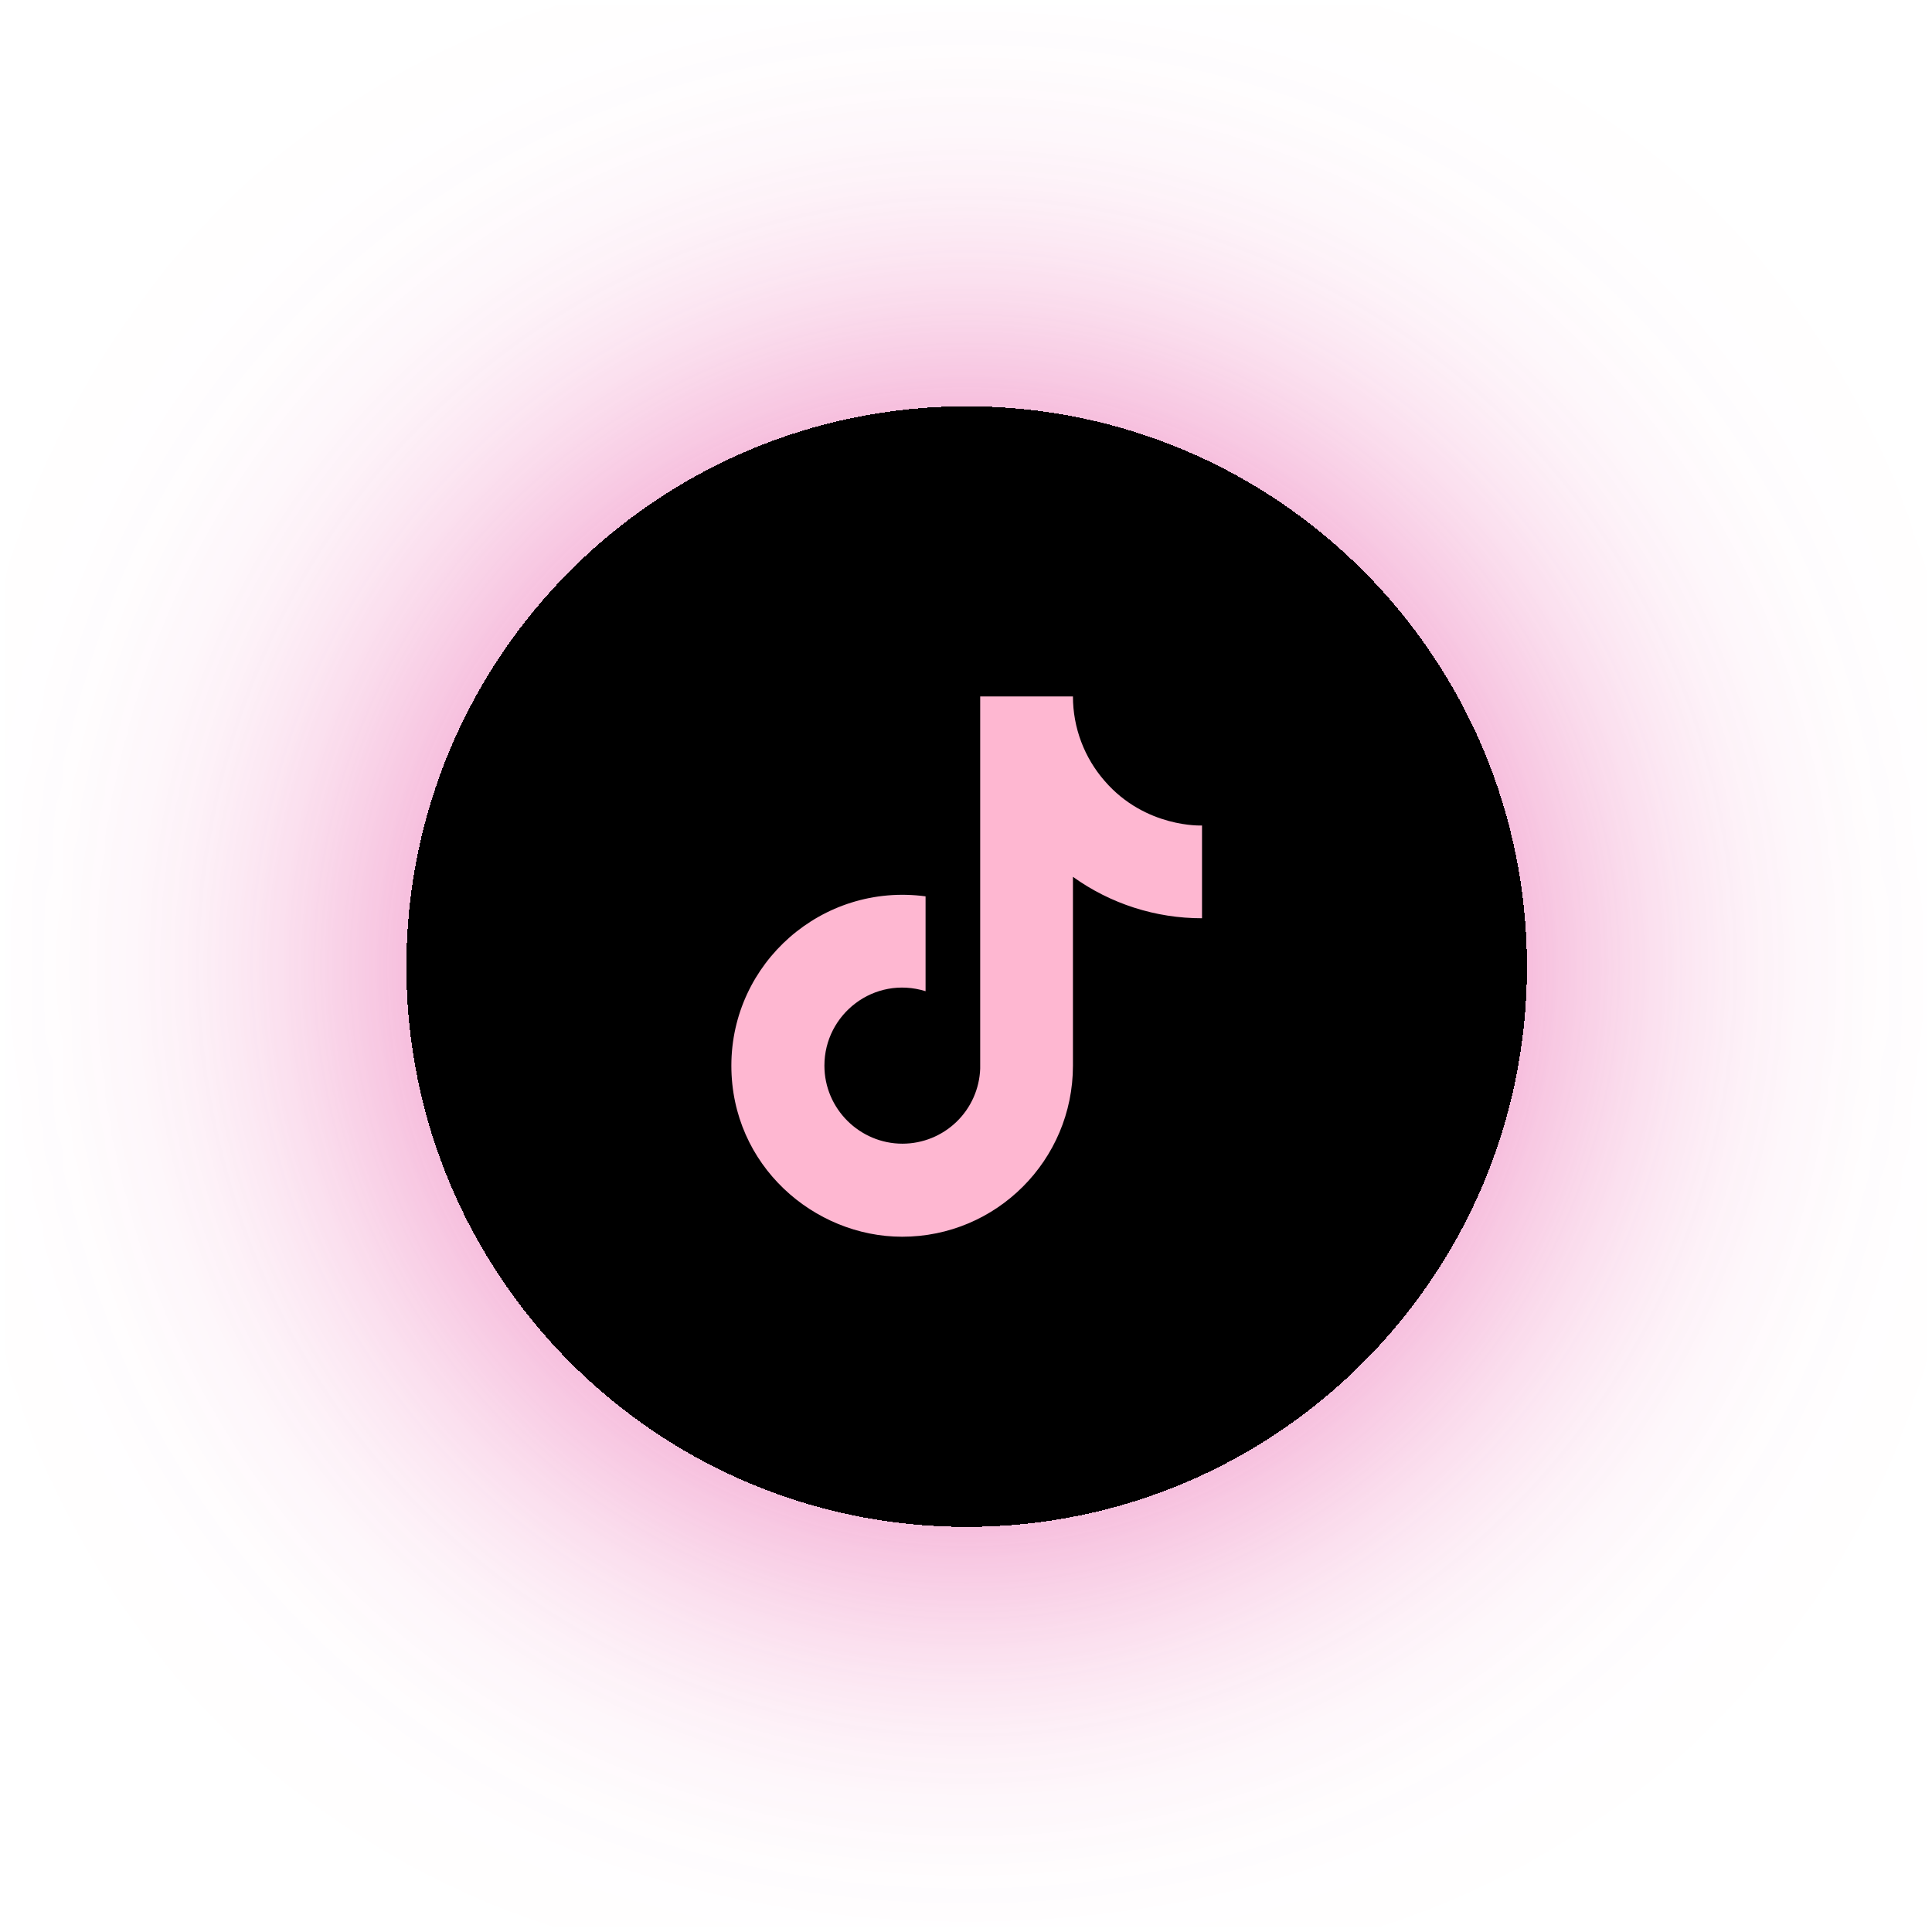
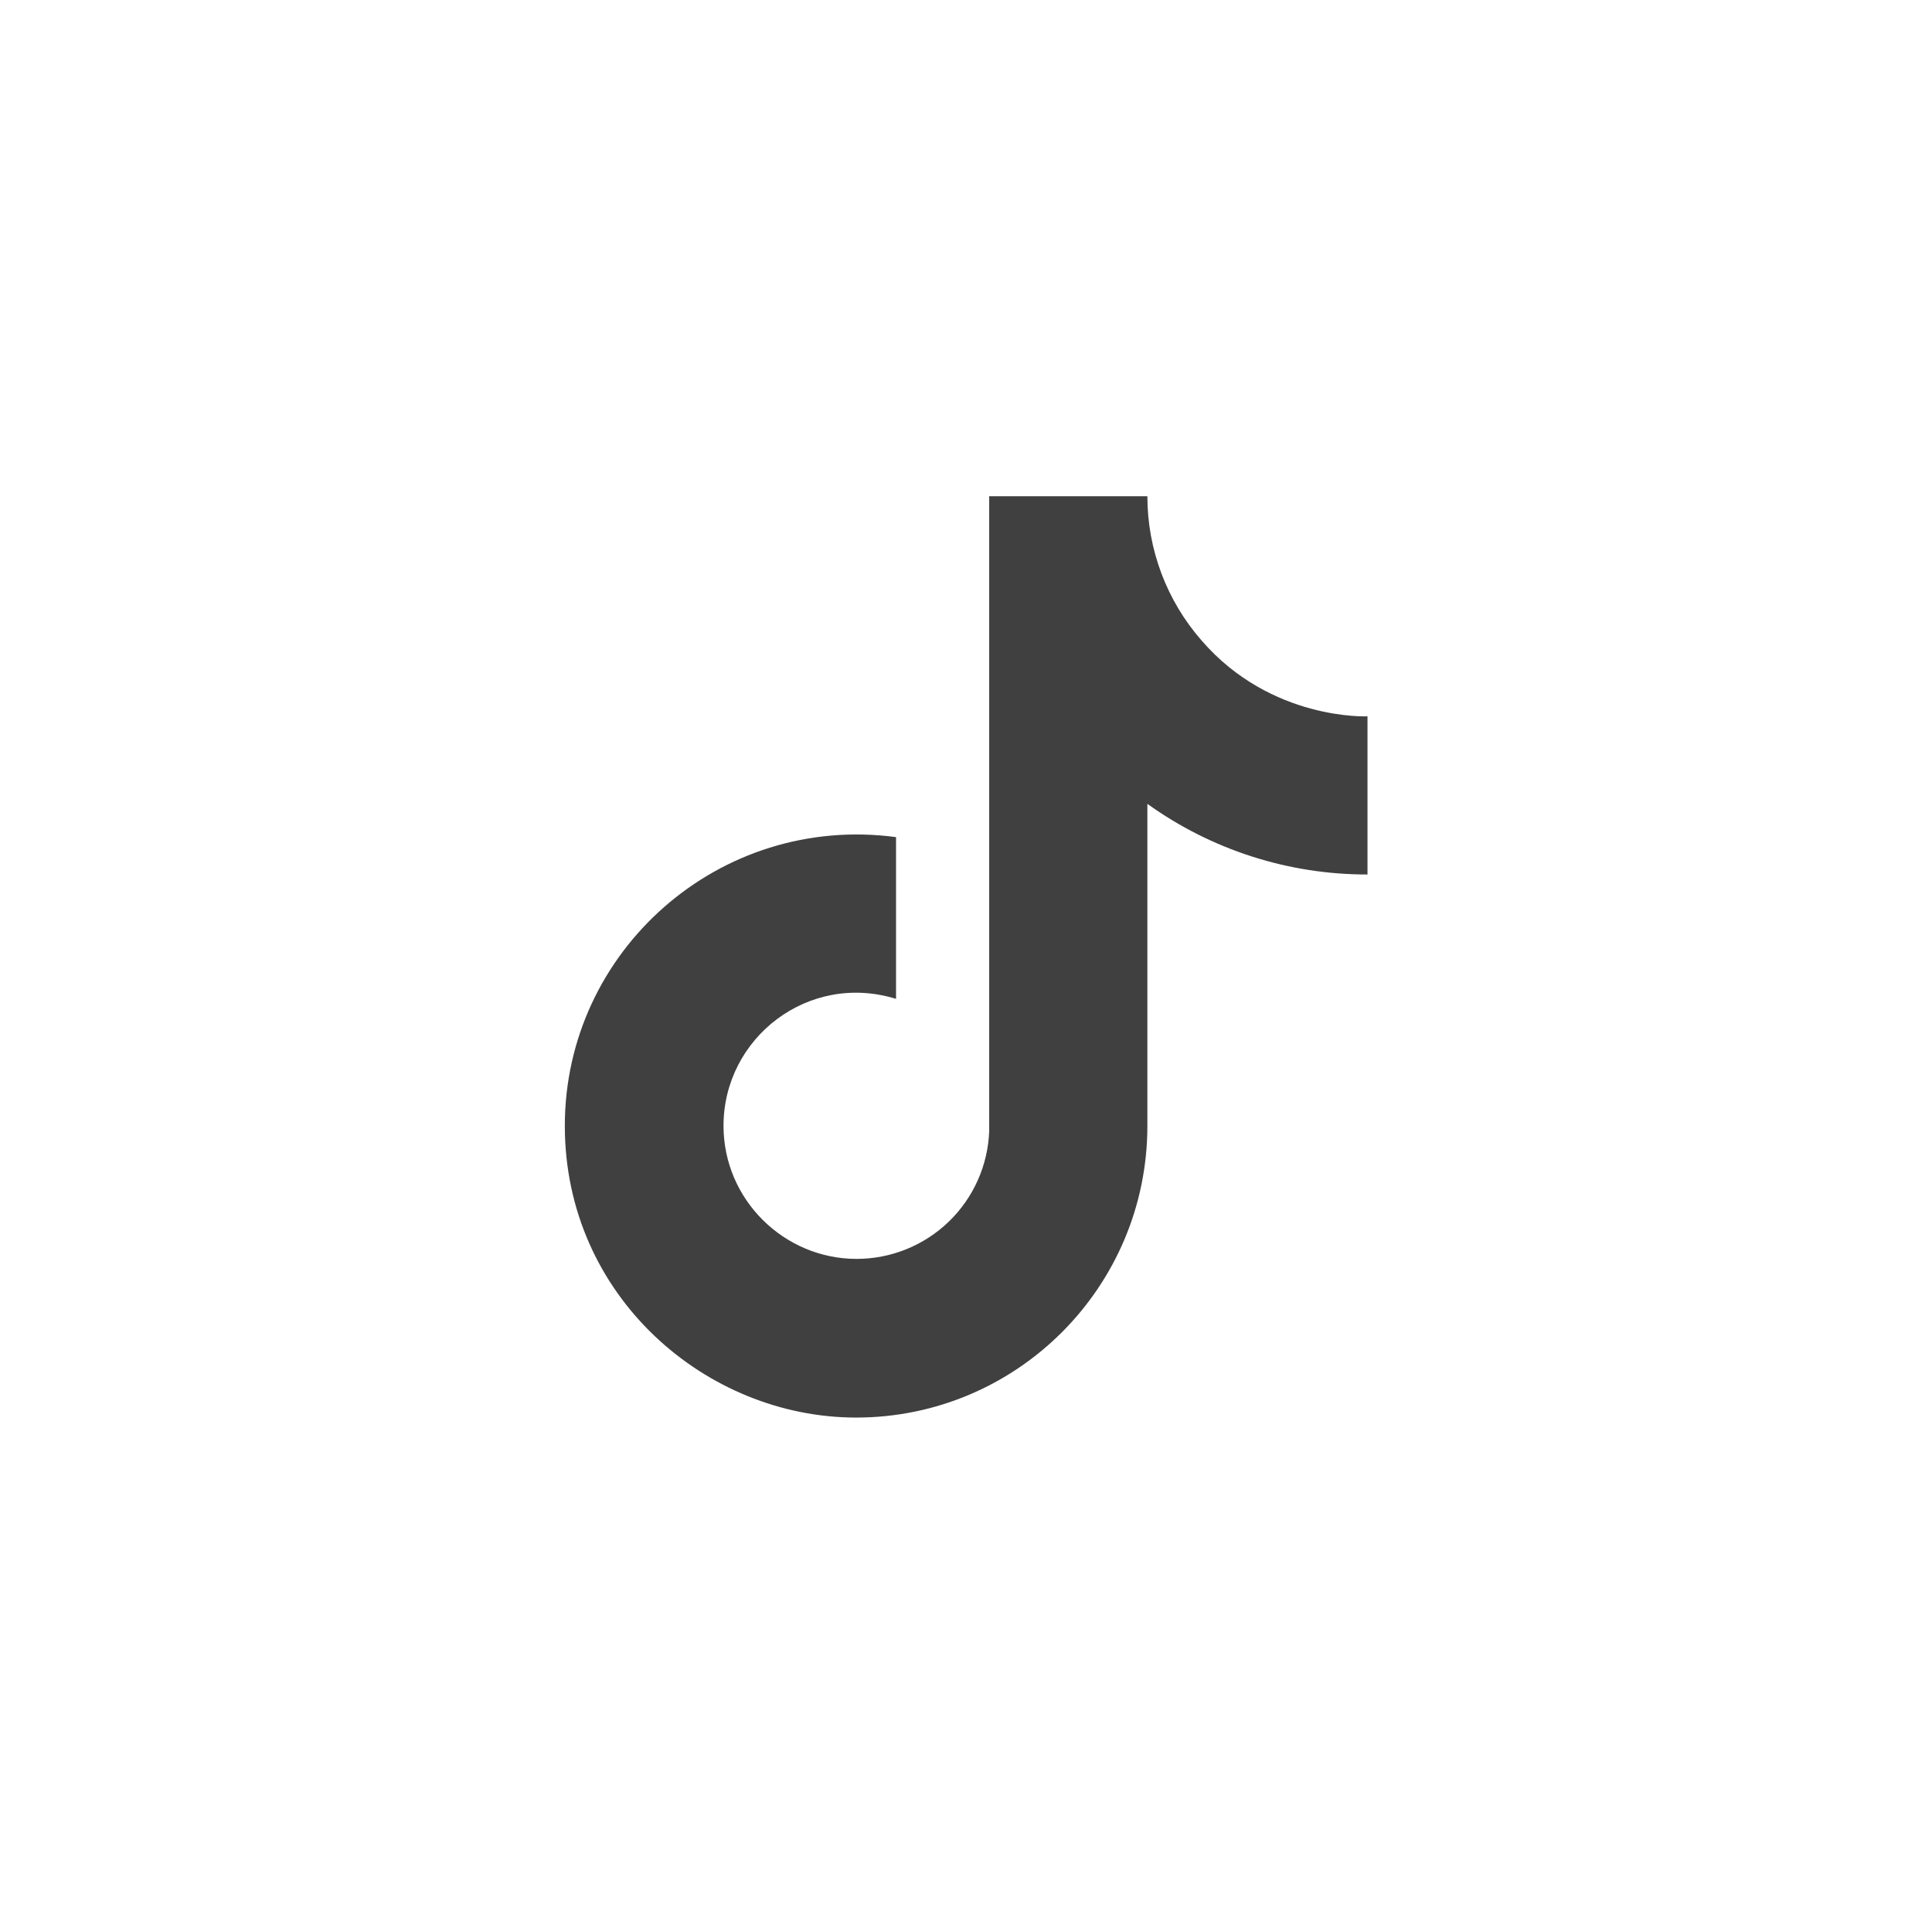
- <svg xmlns="http://www.w3.org/2000/svg" width="251" height="251" viewBox="0 0 251 251" fill="none">
-   <g opacity="0.997" filter="url(#filter0_d_298_651)">
-     <rect x="52.793" y="52.782" width="145.588" height="145.588" rx="72.794" fill="black" shape-rendering="crispEdges" />
-     <path d="M143.528 101.476C140.862 98.432 139.393 94.524 139.394 90.478H127.344V138.835C127.251 141.451 126.146 143.93 124.262 145.748C122.378 147.567 119.862 148.583 117.244 148.584C111.706 148.584 107.105 144.06 107.105 138.445C107.105 131.737 113.578 126.707 120.247 128.773V116.45C106.793 114.657 95.016 125.108 95.016 138.445C95.016 151.431 105.779 160.673 117.205 160.673C129.45 160.673 139.394 150.729 139.394 138.445V113.916C144.28 117.425 150.147 119.307 156.163 119.297V107.247C156.163 107.247 148.831 107.598 143.528 101.476Z" fill="#FEB7D1" />
+ <svg xmlns="http://www.w3.org/2000/svg" width="108" height="107" viewBox="0 0 108 107" fill="none">
+   <g opacity="0.997">
+     <path d="M67.173 35.813C65.216 33.58 64.138 30.712 64.139 27.743H55.297V63.227C55.229 65.147 54.418 66.966 53.036 68.3C51.653 69.635 49.807 70.381 47.885 70.381C43.822 70.381 40.445 67.062 40.445 62.941C40.445 58.019 45.196 54.328 50.089 55.844V46.801C40.216 45.485 31.574 53.154 31.574 62.941C31.574 72.47 39.472 79.252 47.857 79.252C56.842 79.252 64.139 71.955 64.139 62.941V44.941C67.725 47.516 72.03 48.898 76.444 48.89V40.048C76.444 40.048 71.064 40.306 67.173 35.813Z" fill="black" fill-opacity="0.75" />
  </g>
-   <defs>
-     <filter id="filter0_d_298_651" x="0.797" y="0.786" width="249.579" height="249.58" filterUnits="userSpaceOnUse" color-interpolation-filters="sRGB">
-       <feFlood flood-opacity="0" result="BackgroundImageFix" />
-       <feColorMatrix in="SourceAlpha" type="matrix" values="0 0 0 0 0 0 0 0 0 0 0 0 0 0 0 0 0 0 127 0" result="hardAlpha" />
-       <feOffset />
-       <feGaussianBlur stdDeviation="25.998" />
-       <feComposite in2="hardAlpha" operator="out" />
-       <feColorMatrix type="matrix" values="0 0 0 0 0.89 0 0 0 0 0.176 0 0 0 0 0.569 0 0 0 0.7 0" />
-       <feBlend mode="normal" in2="BackgroundImageFix" result="effect1_dropShadow_298_651" />
-       <feBlend mode="normal" in="SourceGraphic" in2="effect1_dropShadow_298_651" result="shape" />
-     </filter>
-   </defs>
</svg>
